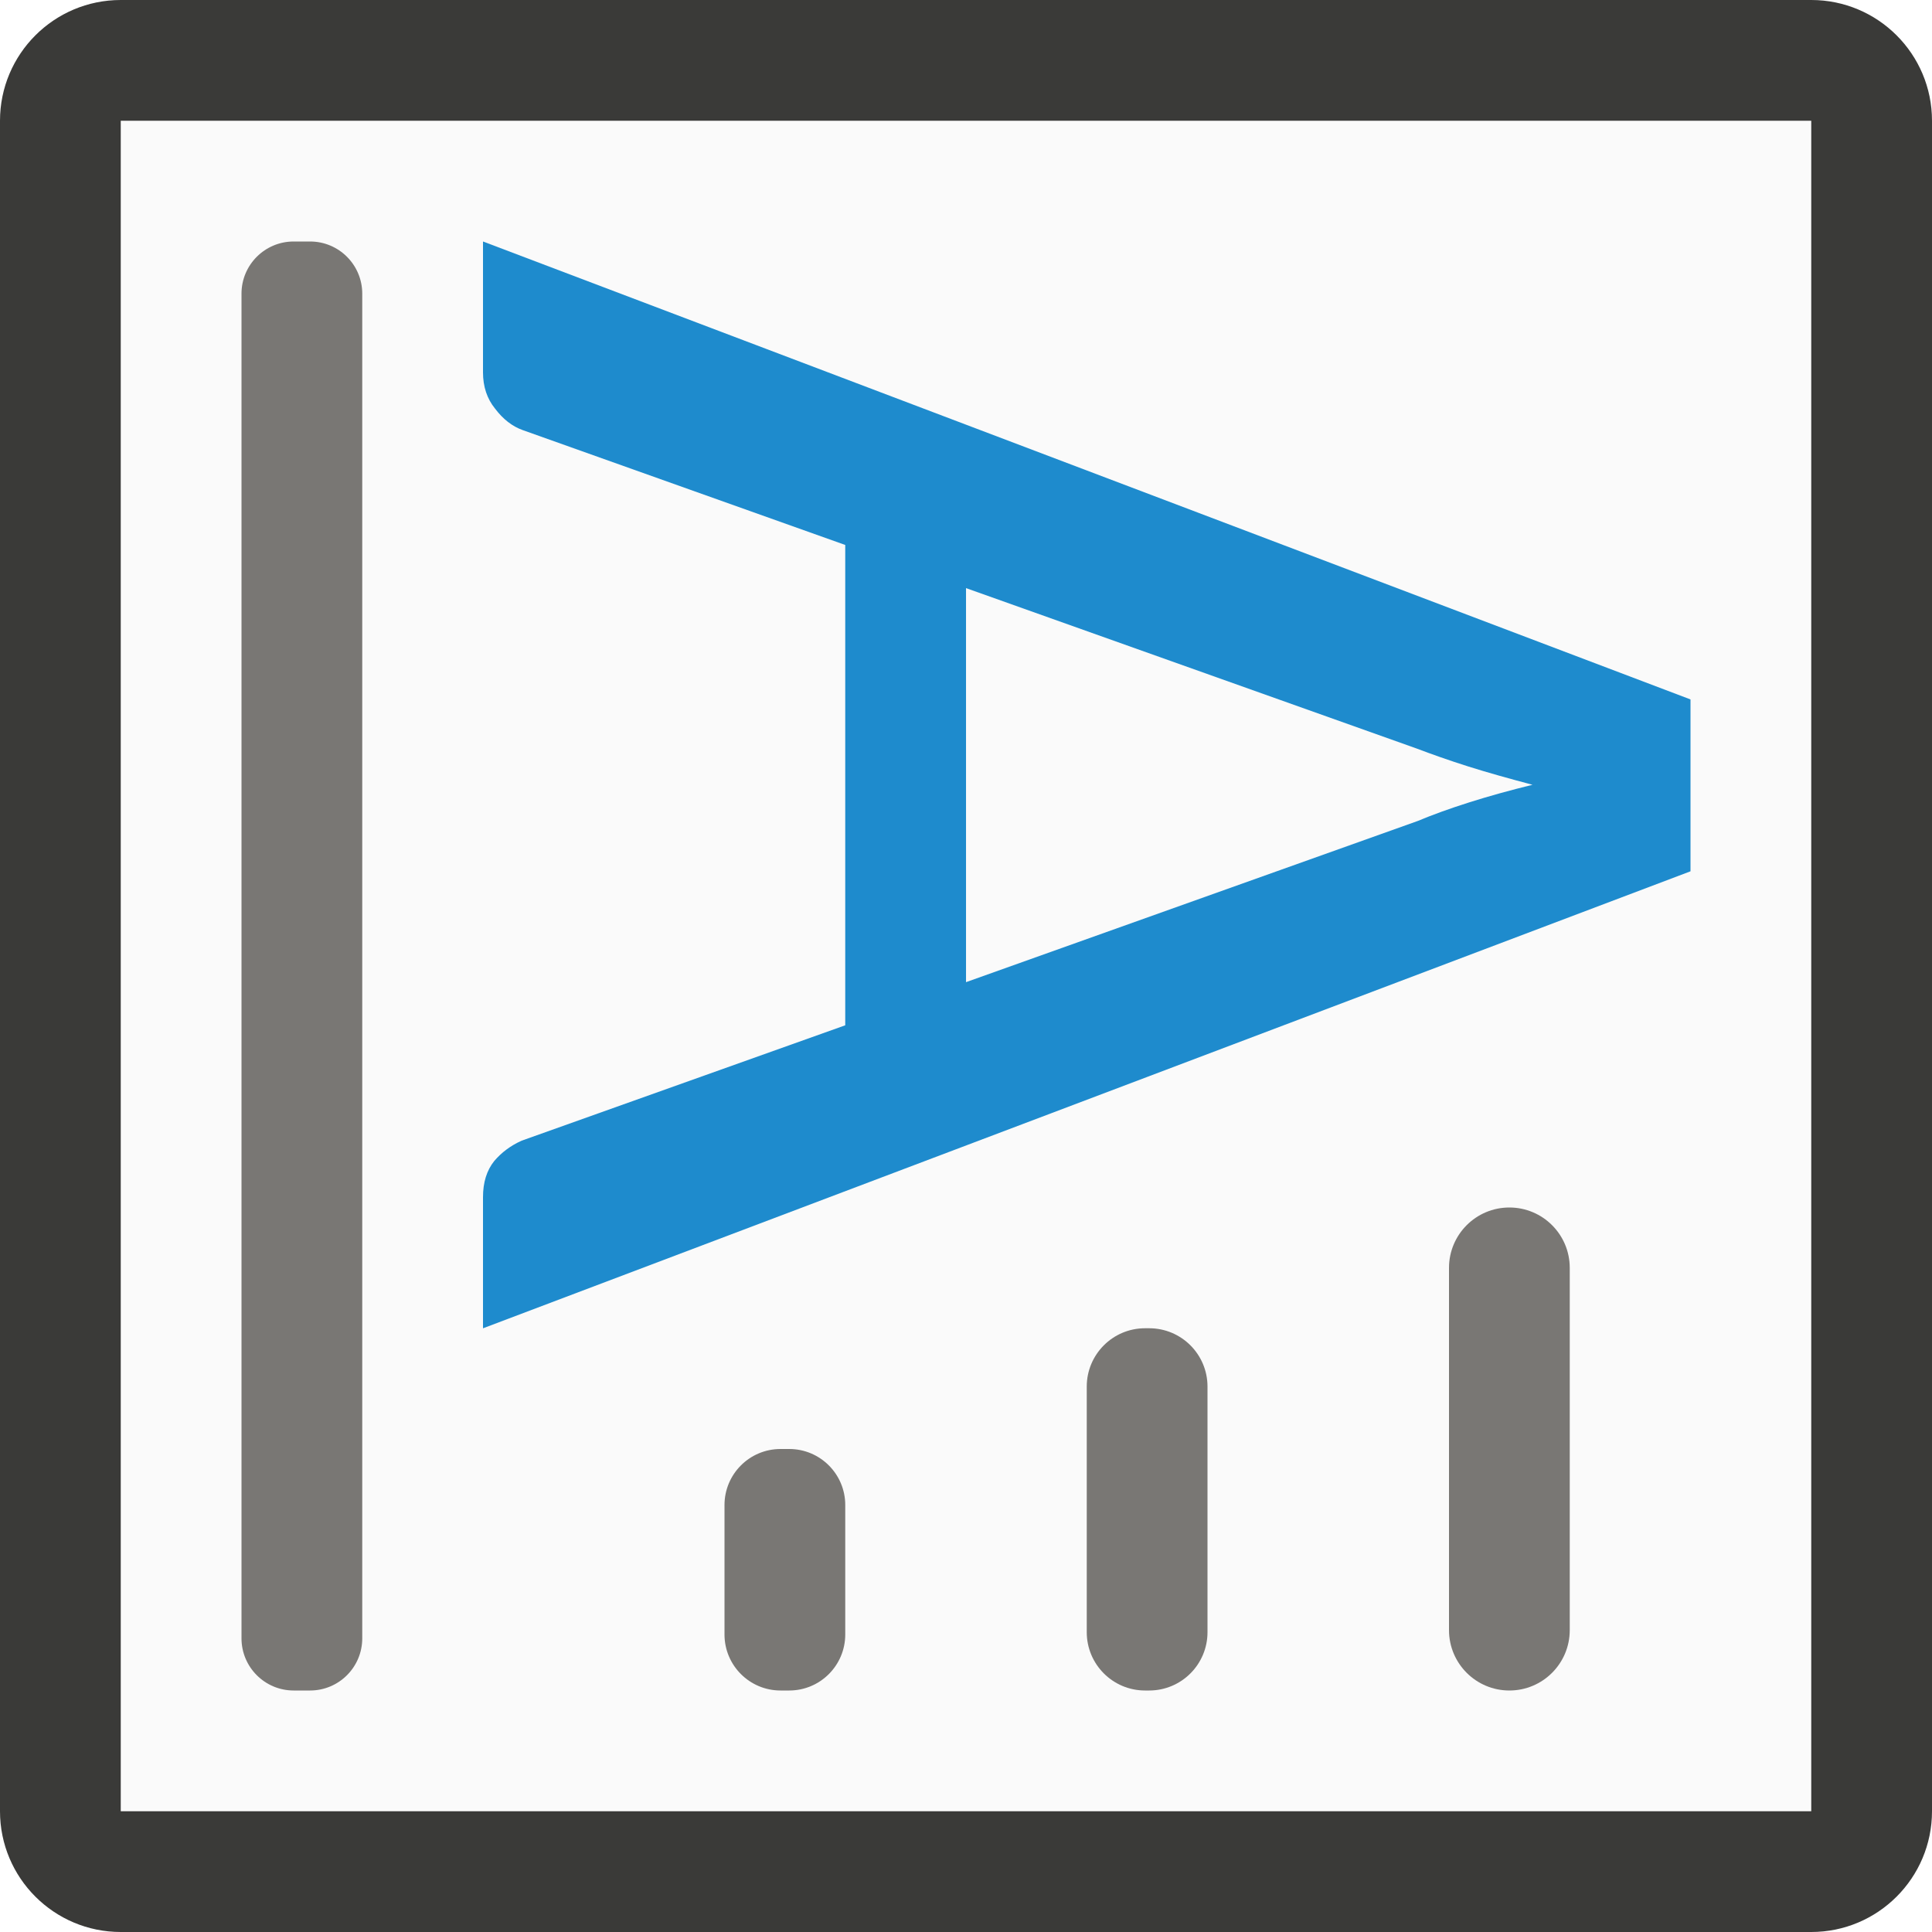
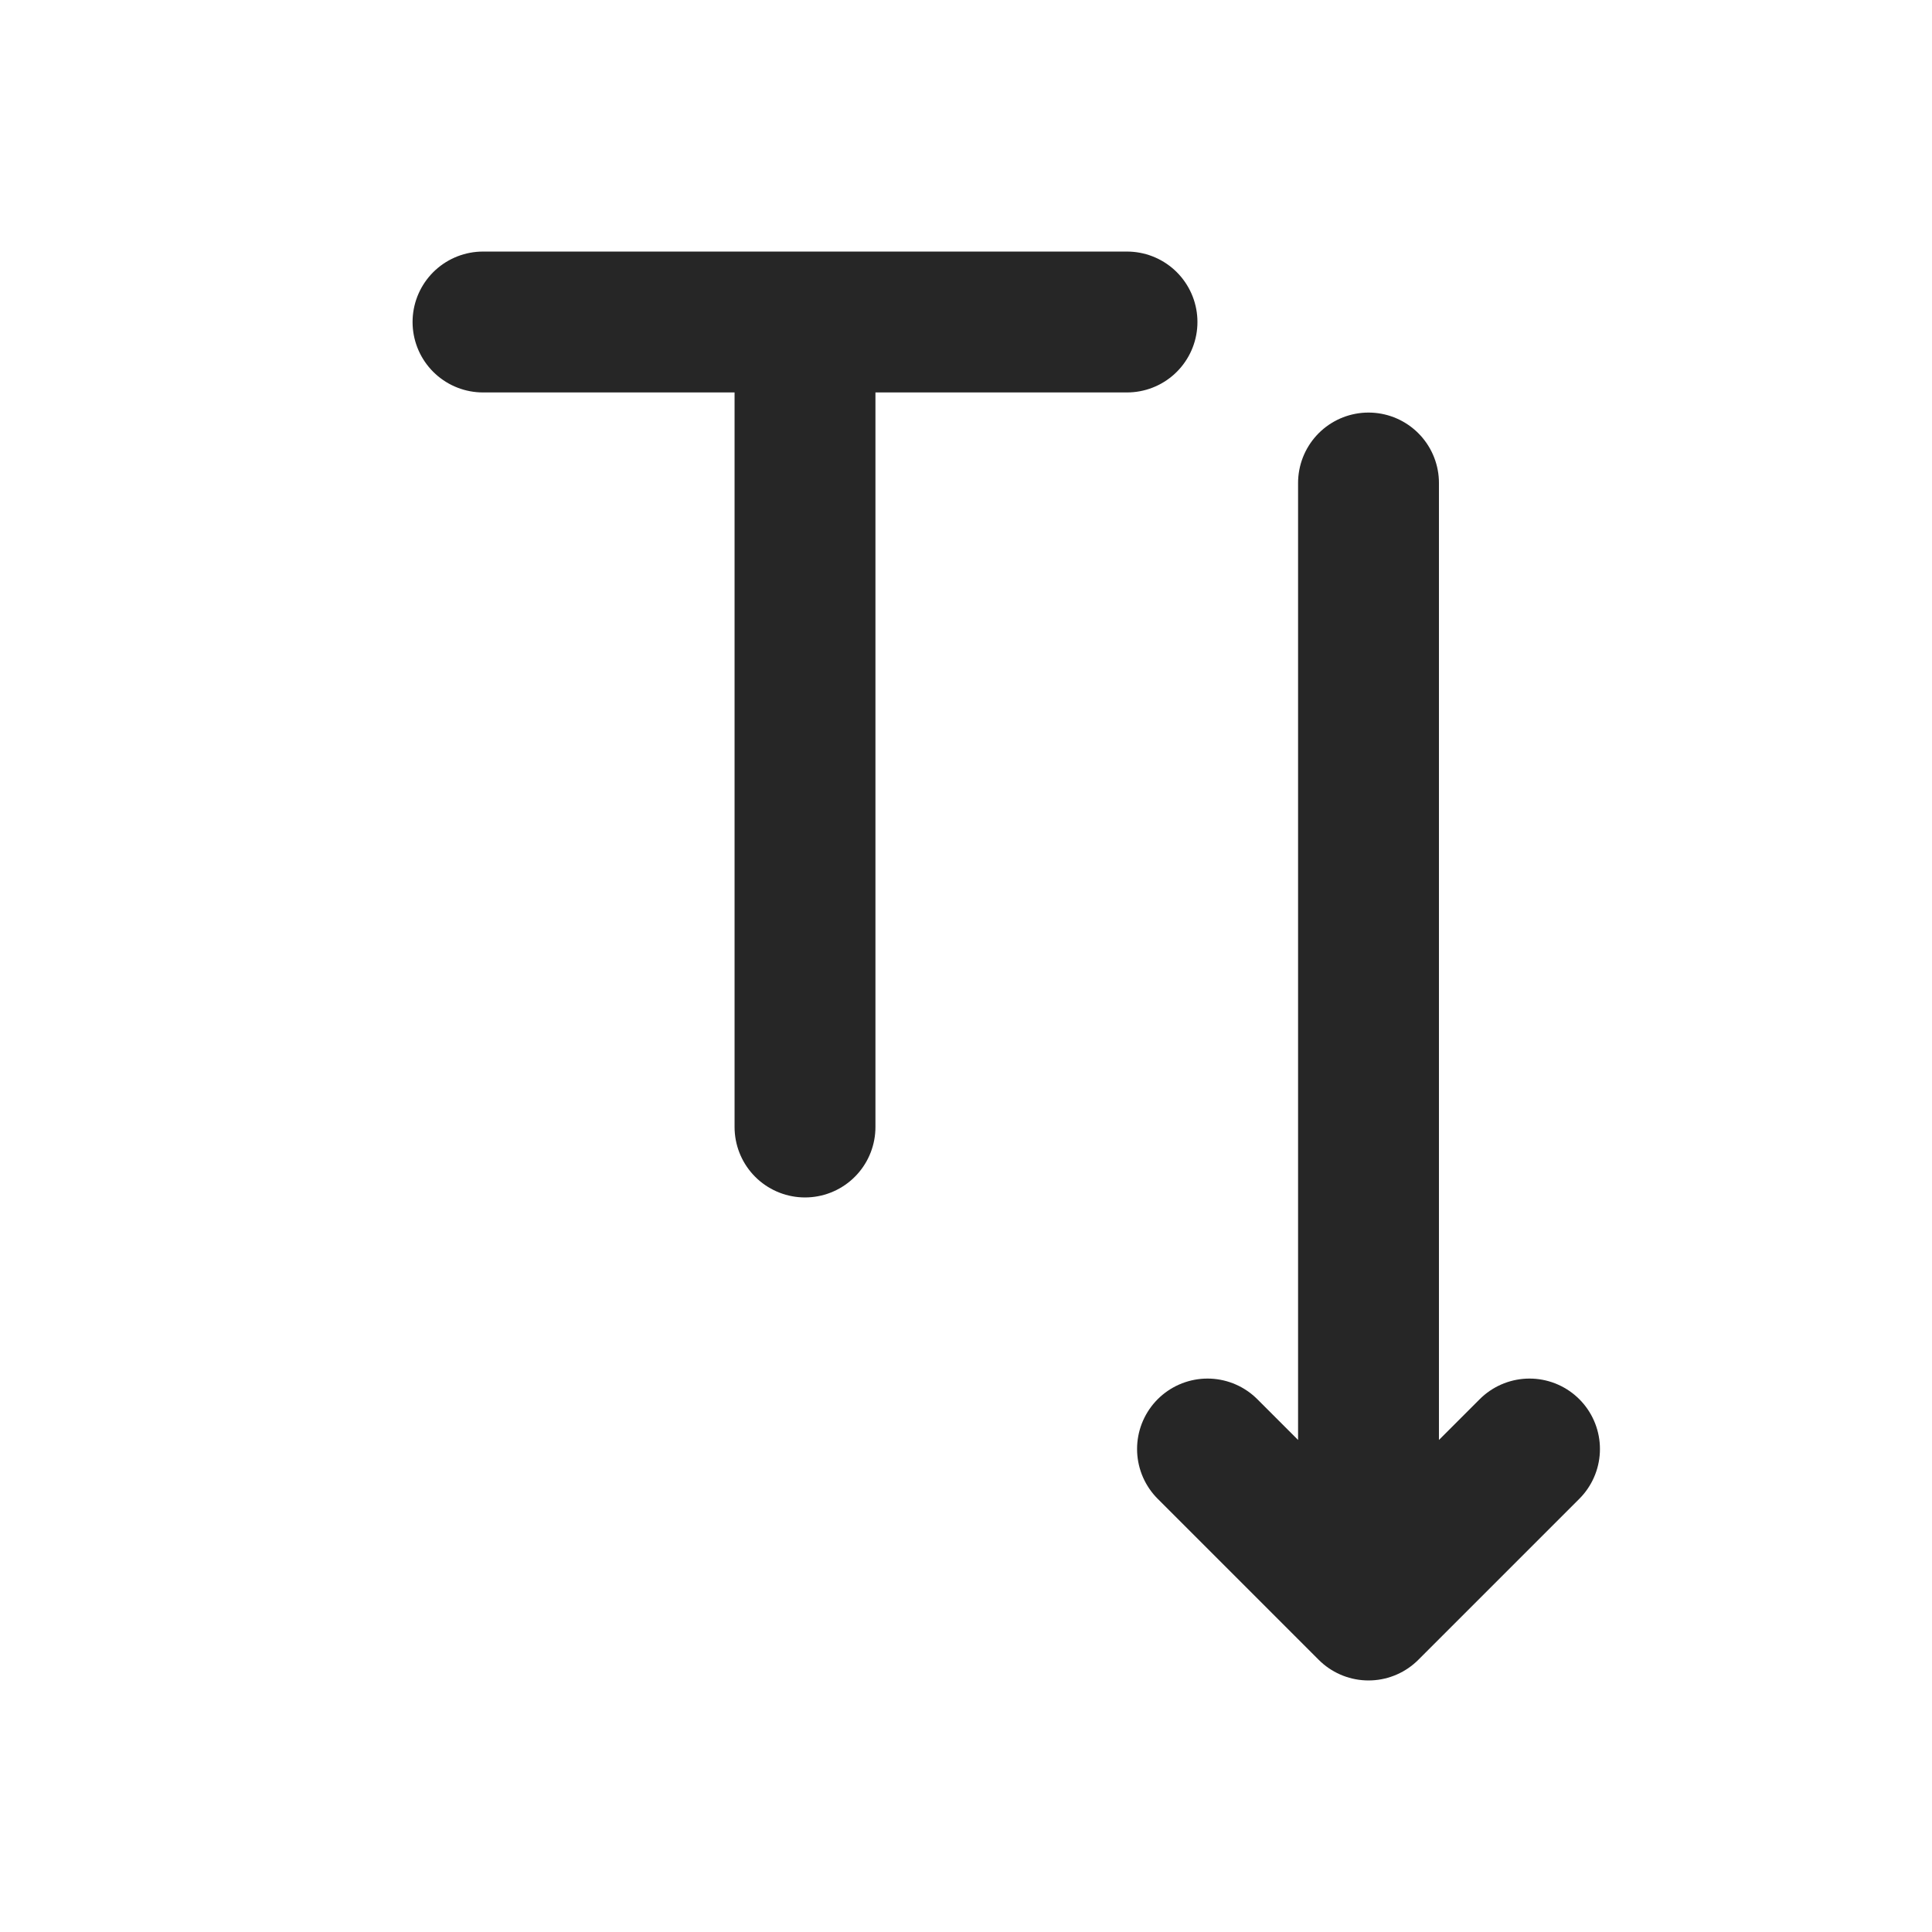
- <svg xmlns="http://www.w3.org/2000/svg" viewBox="0 0 16 16">
-   <g transform="matrix(0 1 -1 0 16 0)">
-     <rect fill="#3a3a38" height="16" rx="1" width="16" />
-     <path d="m1 1h14v14h-14z" fill="#fafafa" />
-     <path d="m9.389-14.664-9.733 25.664h2.782c.303 0 .56-.086.77-.256.224-.169.377-.365.456-.586l2.442-6.857h10.209l2.452 6.877c.105.234.251.43.436.586.197.156.449.236.765.236h2.787l-9.713-25.664zm1.814 3.358c.118.482.243.932.375 1.348.132.417.264.78.395 1.093l3.425 9.599h-8.375l3.41-9.579c.118-.312.248-.676.38-1.093.132-.417.259-.874.39-1.368z" fill="#1e8bcd" transform="matrix(.3896499 0 0 .3896499 2.133942 7.713851)" />
-     <g fill="#797774">
-       <rect height="1" ry=".483" width="3" x="11" y="6" />
-       <rect height="1" ry=".5" width="4" x="10" y="3" />
-       <rect height="1" ry=".432" width="12" x="2" y="13" />
-       <rect height="1" ry=".464" width="2" x="12" y="9" />
-     </g>
+ <svg xmlns="http://www.w3.org/2000/svg" width="16" height="16" viewBox="0 0 16 16">
+   <g transform="translate(0 0) scale(0.66667)" fill="none" stroke="#262626" stroke-width="1.75" stroke-linecap="round" stroke-linejoin="round">
+     <path d="M6 4h8M10 4v10M17 6v14M15 18l2 2 2-2" />
  </g>
</svg>
